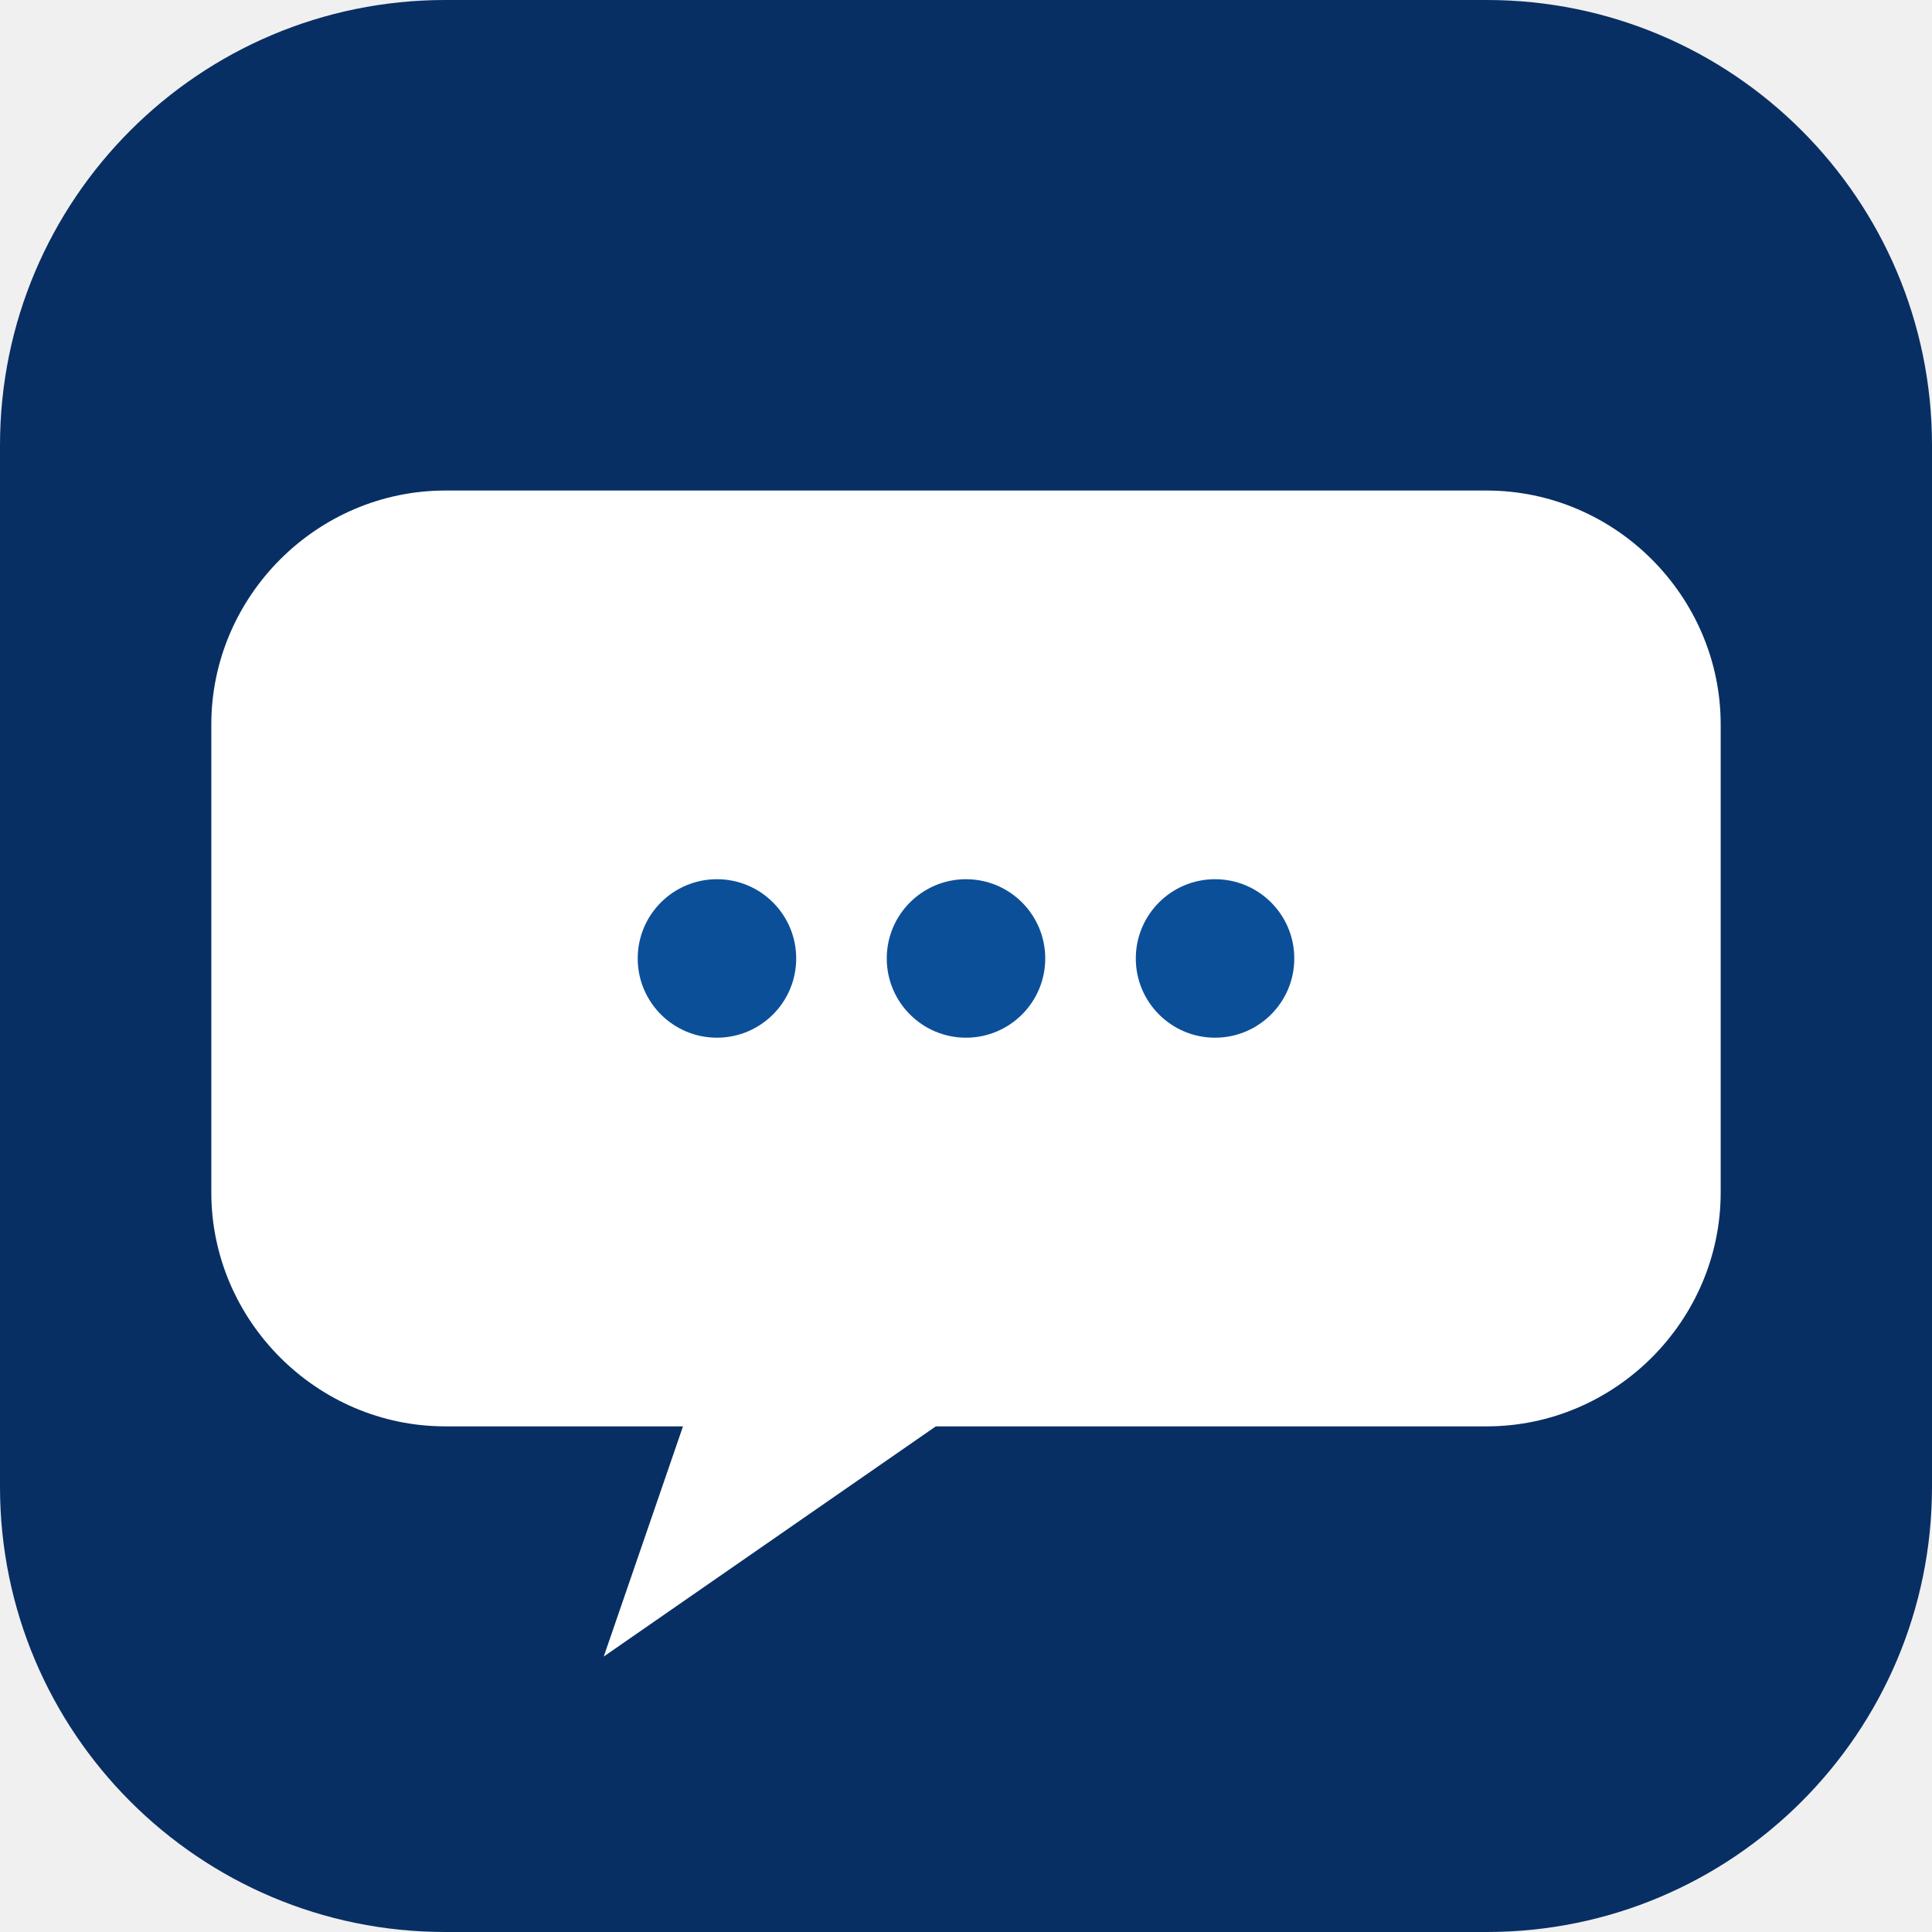
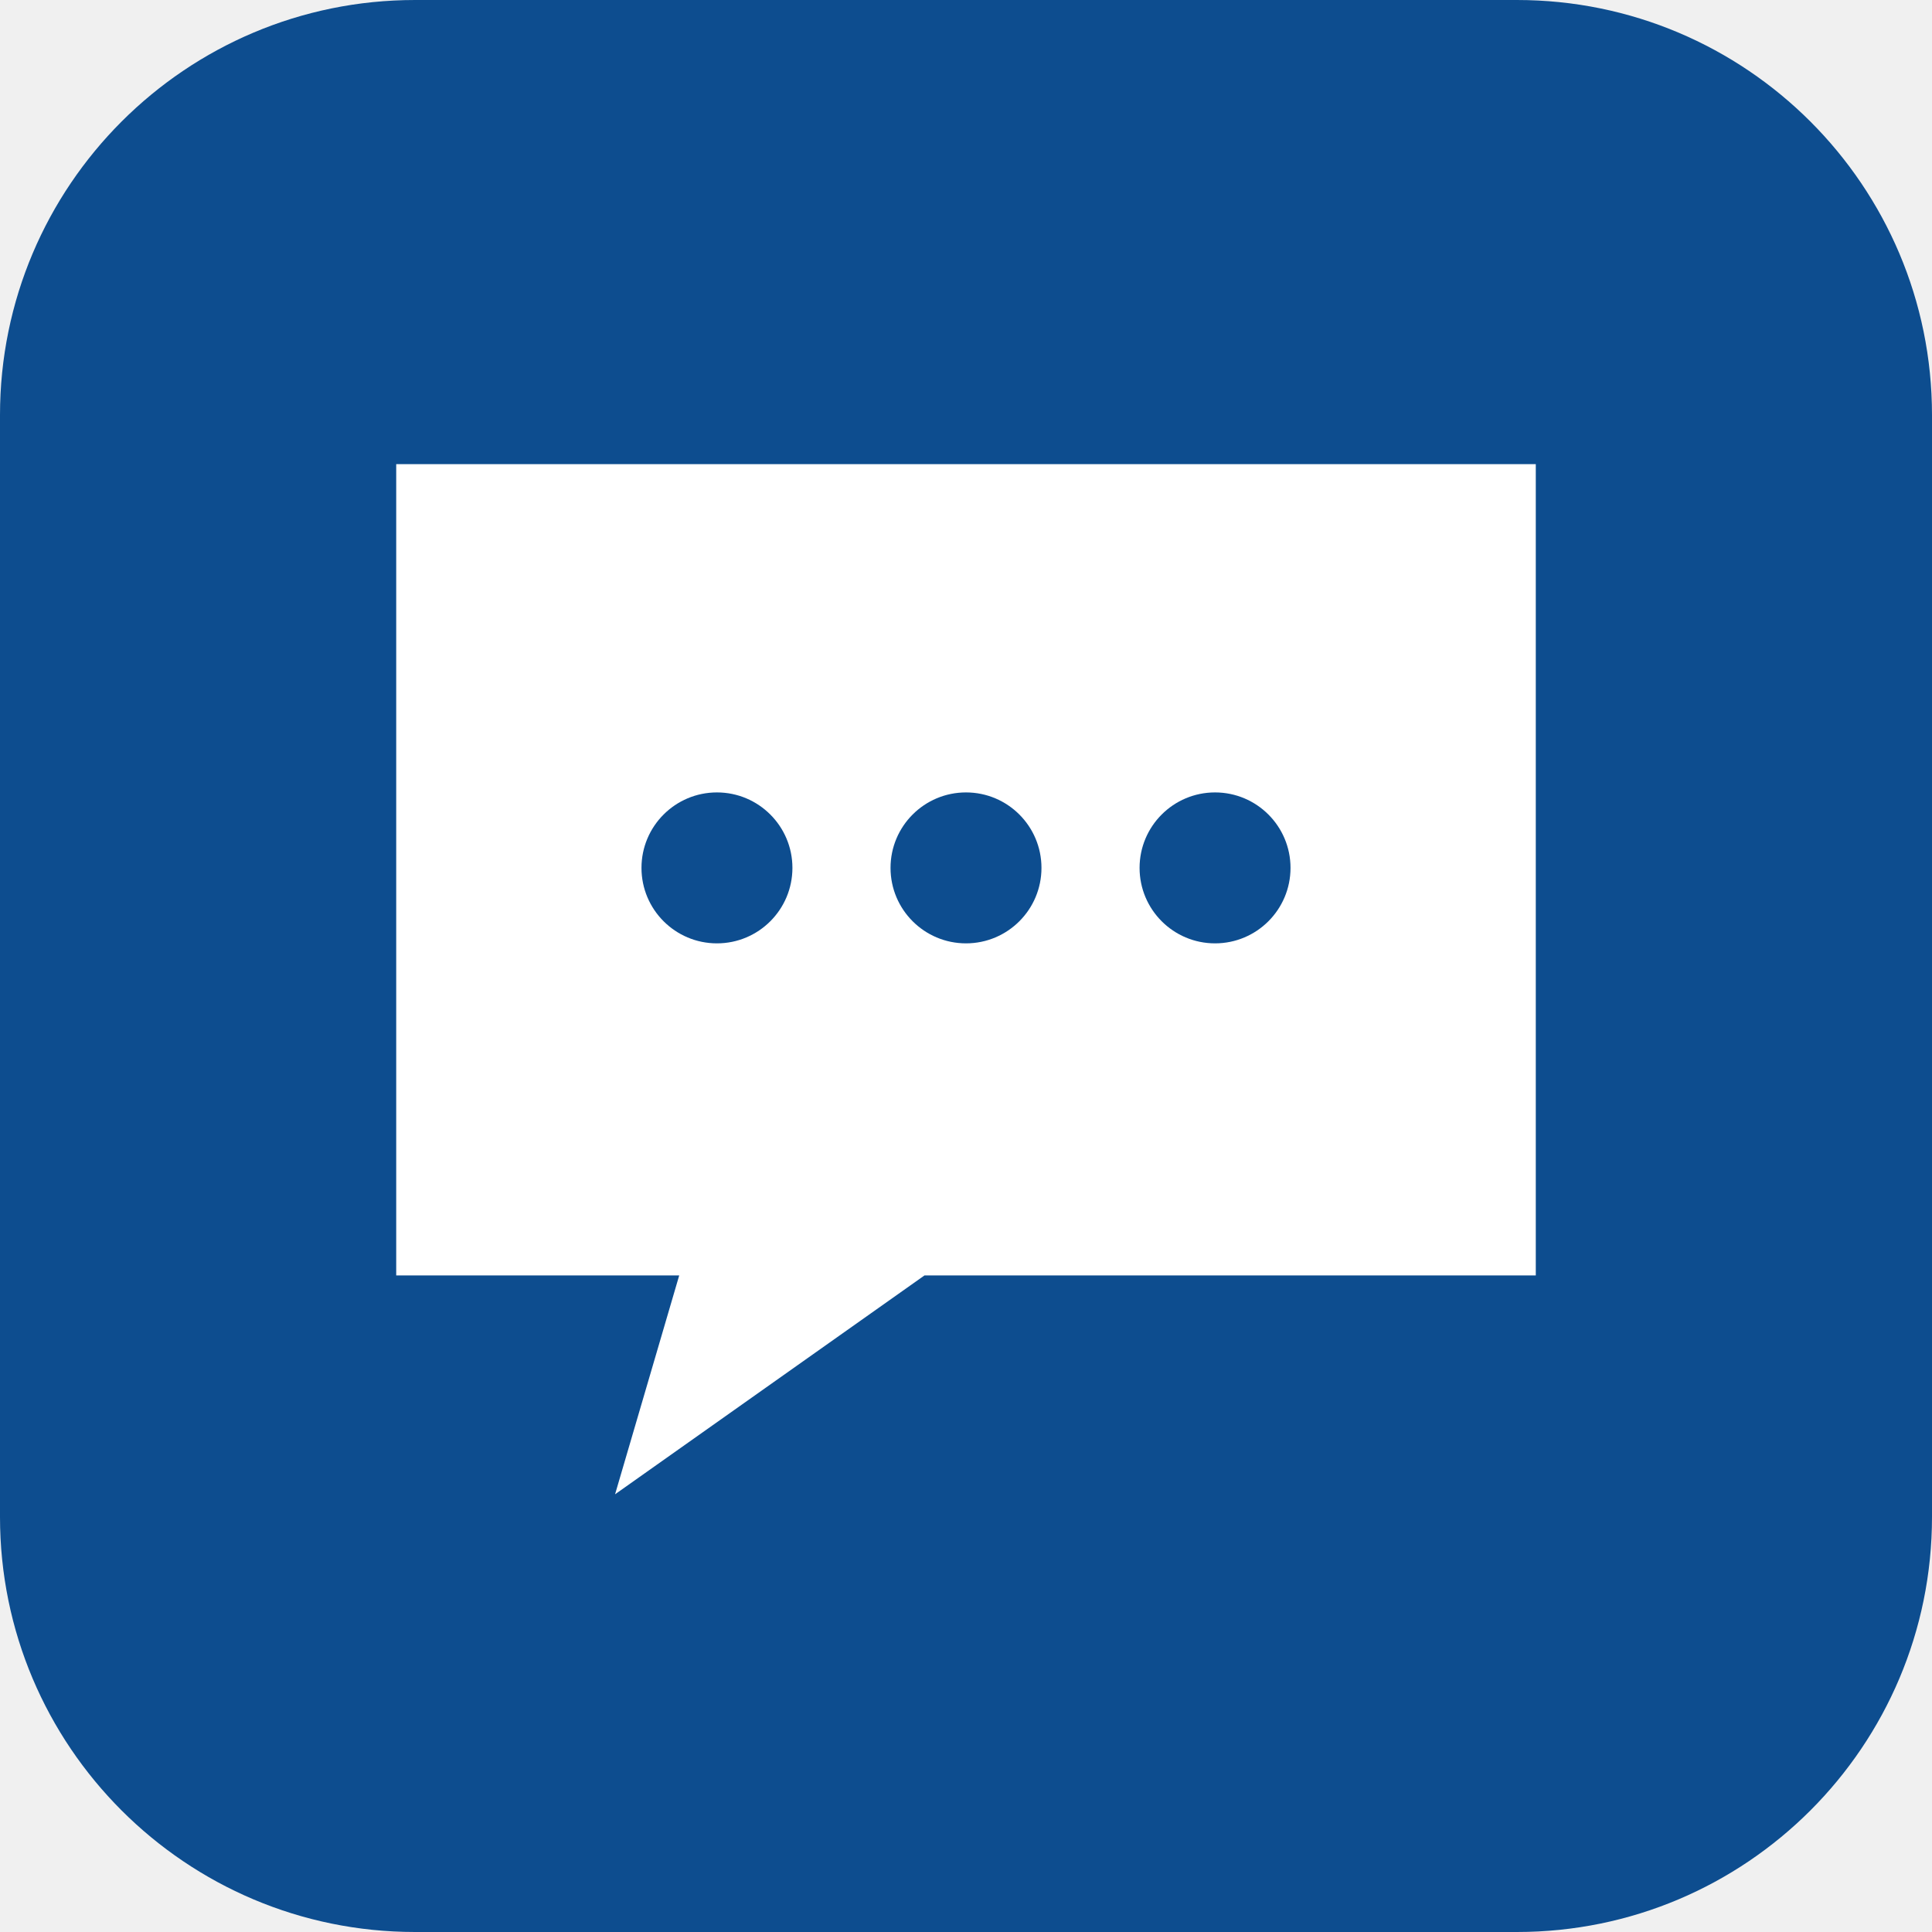
<svg xmlns="http://www.w3.org/2000/svg" viewBox="0 0 512 512">
-   <rect width="512" height="512" rx="118" fill="#082f63" />
-   <path d="M118 130h276c34 0 62 28 62 62v124c0 34-28 62-62 62H248l-88 61 21-61h-63c-34 0-62-28-62-62V192c0-34 28-62 62-62z" fill="#fff" />
-   <circle cx="190" cy="254" r="21" fill="#0c4f99" />
-   <circle cx="256" cy="254" r="21" fill="#0c4f99" />
-   <circle cx="322" cy="254" r="21" fill="#0c4f99" />
+   <rect width="512" height="512" rx="110" fill="#0d4d8f" />
+   <path d="M105 123h302v215H245l-82 58 17-58h-75z" fill="#fff" />
+   <circle cx="190" cy="230" r="20" fill="#0d4d8f" />
+   <circle cx="256" cy="230" r="20" fill="#0d4d8f" />
+   <circle cx="322" cy="230" r="20" fill="#0d4d8f" />
</svg>
